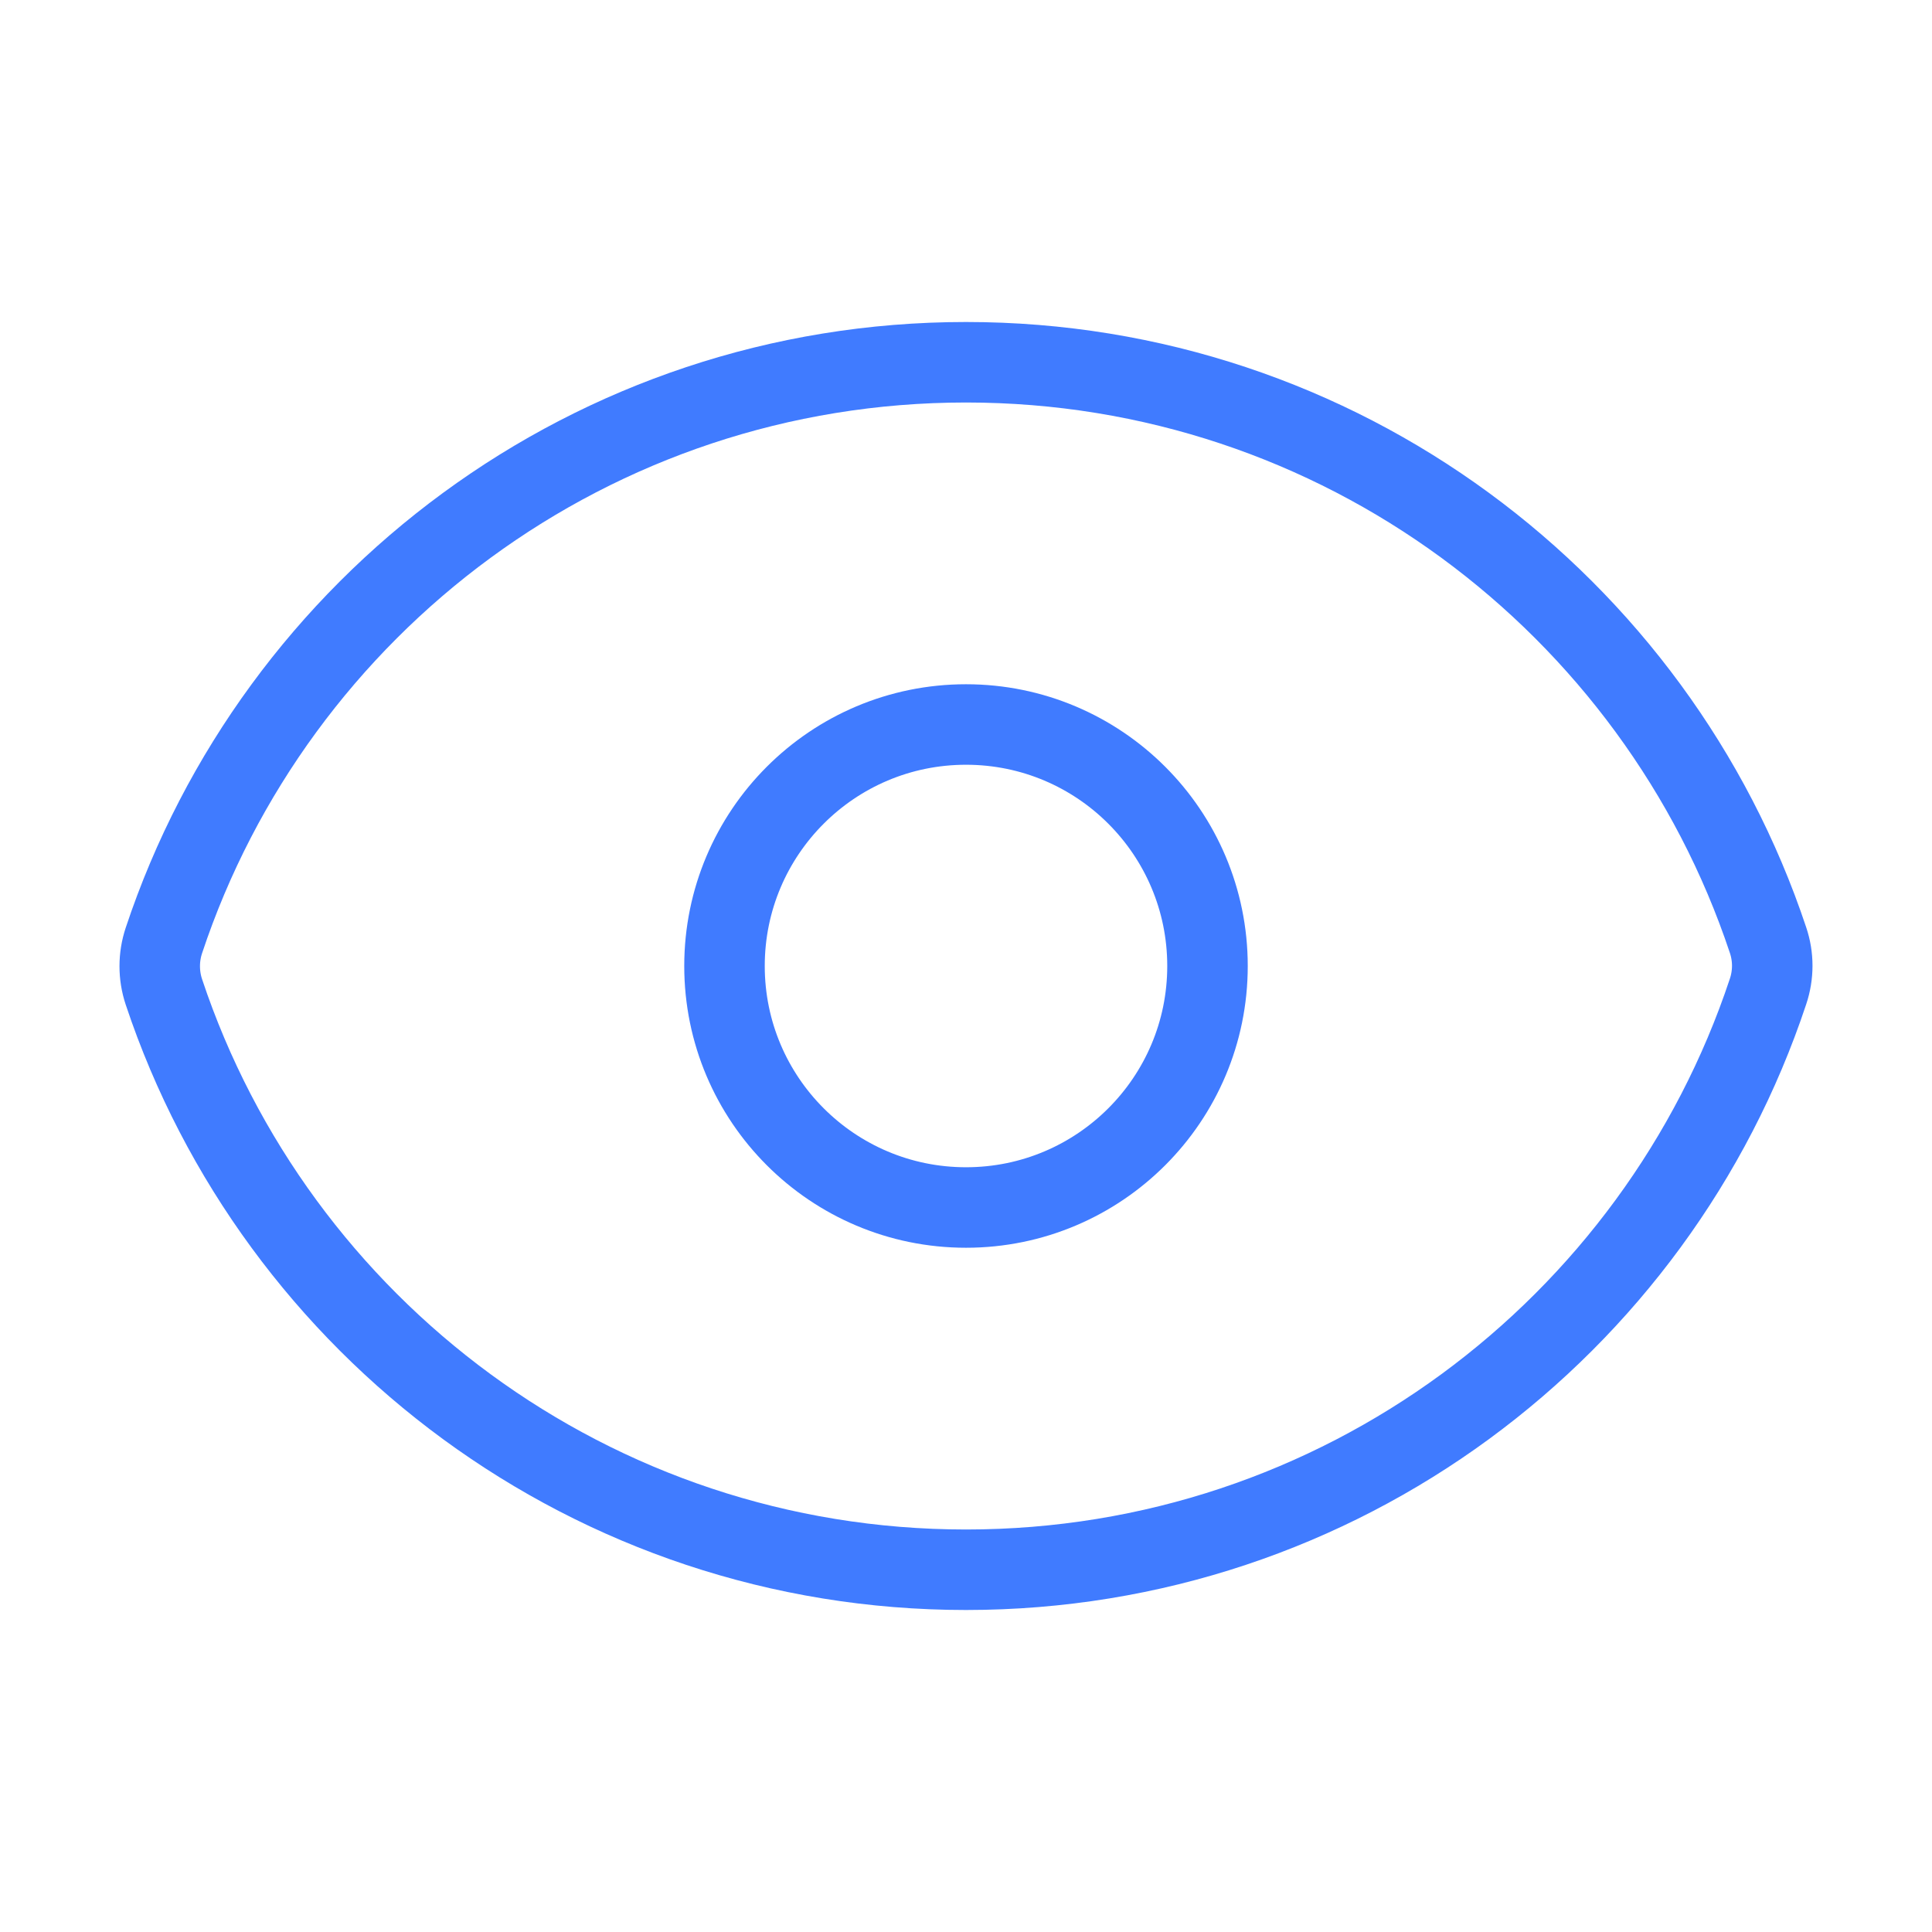
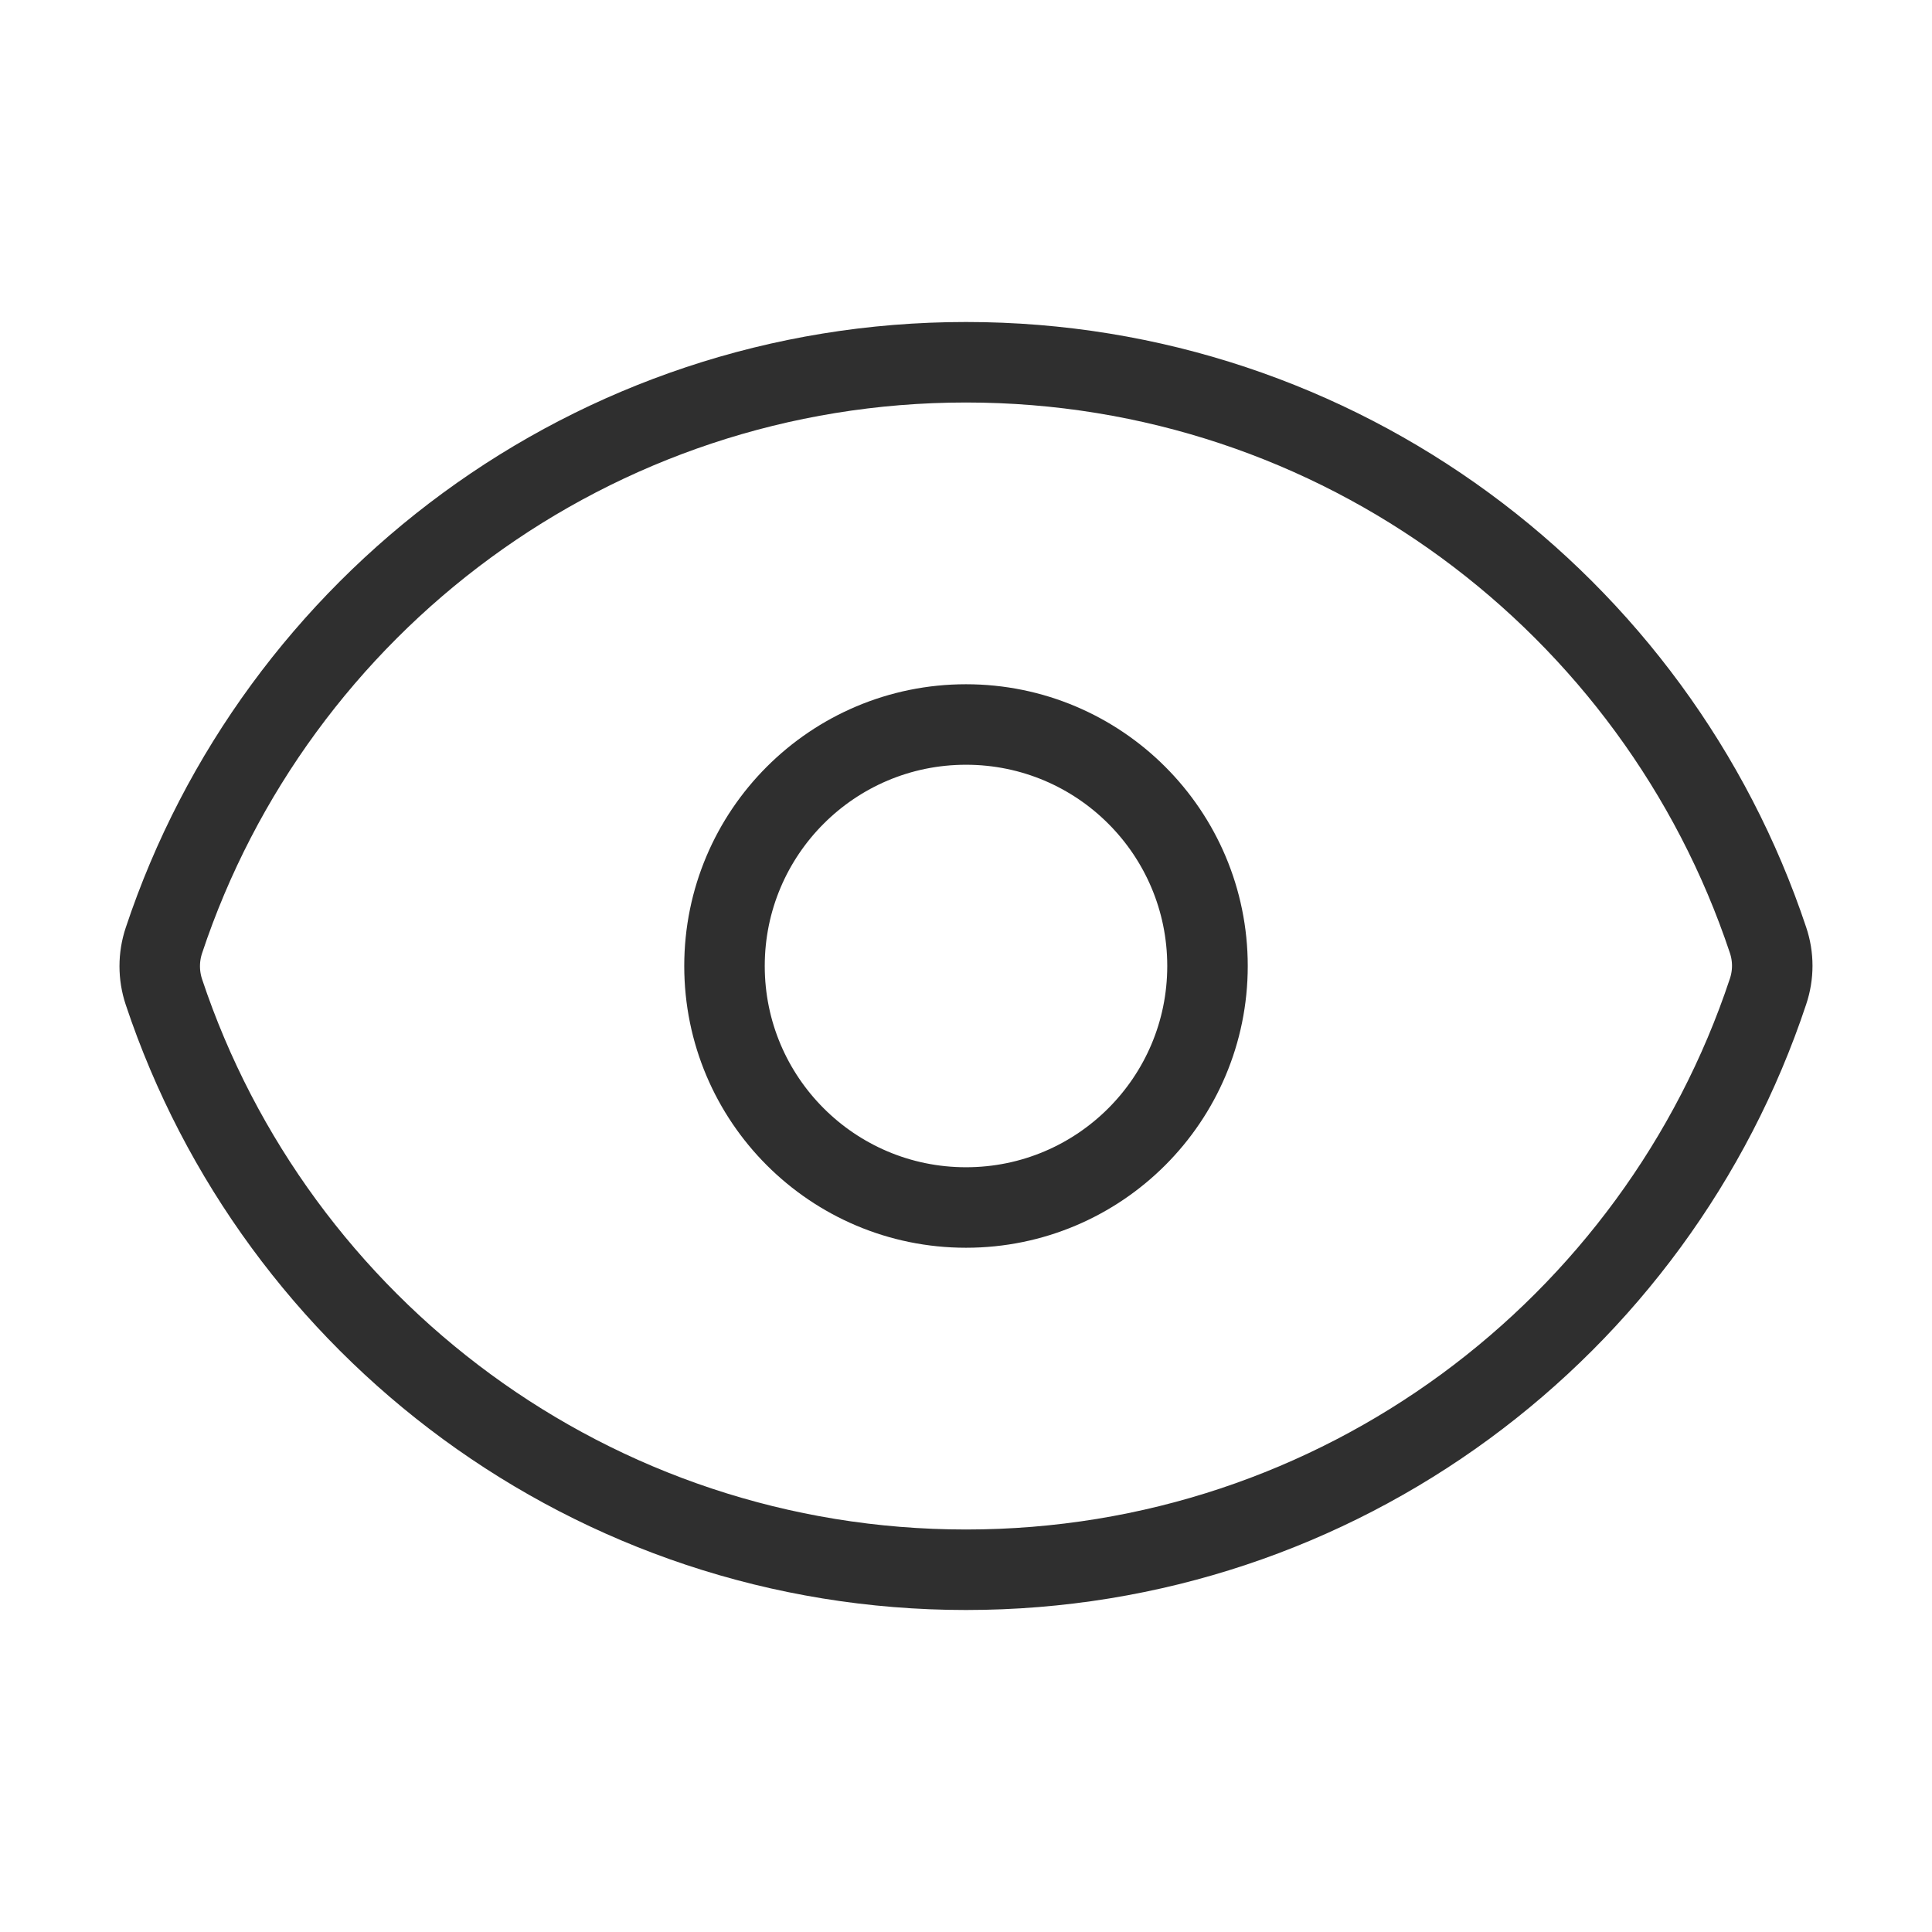
<svg xmlns="http://www.w3.org/2000/svg" width="24" height="24" fill="none">
-   <path stroke="#407bff" stroke-linecap="round" stroke-linejoin="round" d="M2.036 12.322a1.012 1.012 0 0 1 0-.639C3.423 7.51 7.36 4.5 12 4.5c4.638 0 8.573 3.007 9.963 7.178.07.207.07.431 0 .639C20.577 16.49 16.64 19.5 12 19.5c-4.638 0-8.574-3.007-9.964-7.178Z" />
-   <path stroke="#407bff" stroke-linecap="round" stroke-linejoin="round" d="M15 12a3 3 0 1 1-6 0 3 3 0 0 1 6 0Z" />
+   <path stroke="#2F2F2F" stroke-linecap="round" stroke-linejoin="round" d="M2.036 12.322a1.012 1.012 0 0 1 0-.639C3.423 7.51 7.36 4.5 12 4.5c4.638 0 8.573 3.007 9.963 7.178.07.207.07.431 0 .639C20.577 16.49 16.64 19.5 12 19.5c-4.638 0-8.574-3.007-9.964-7.178Z" />
+   <path stroke="#2F2F2F" stroke-linecap="round" stroke-linejoin="round" d="M15 12a3 3 0 1 1-6 0 3 3 0 0 1 6 0Z" />
</svg>
